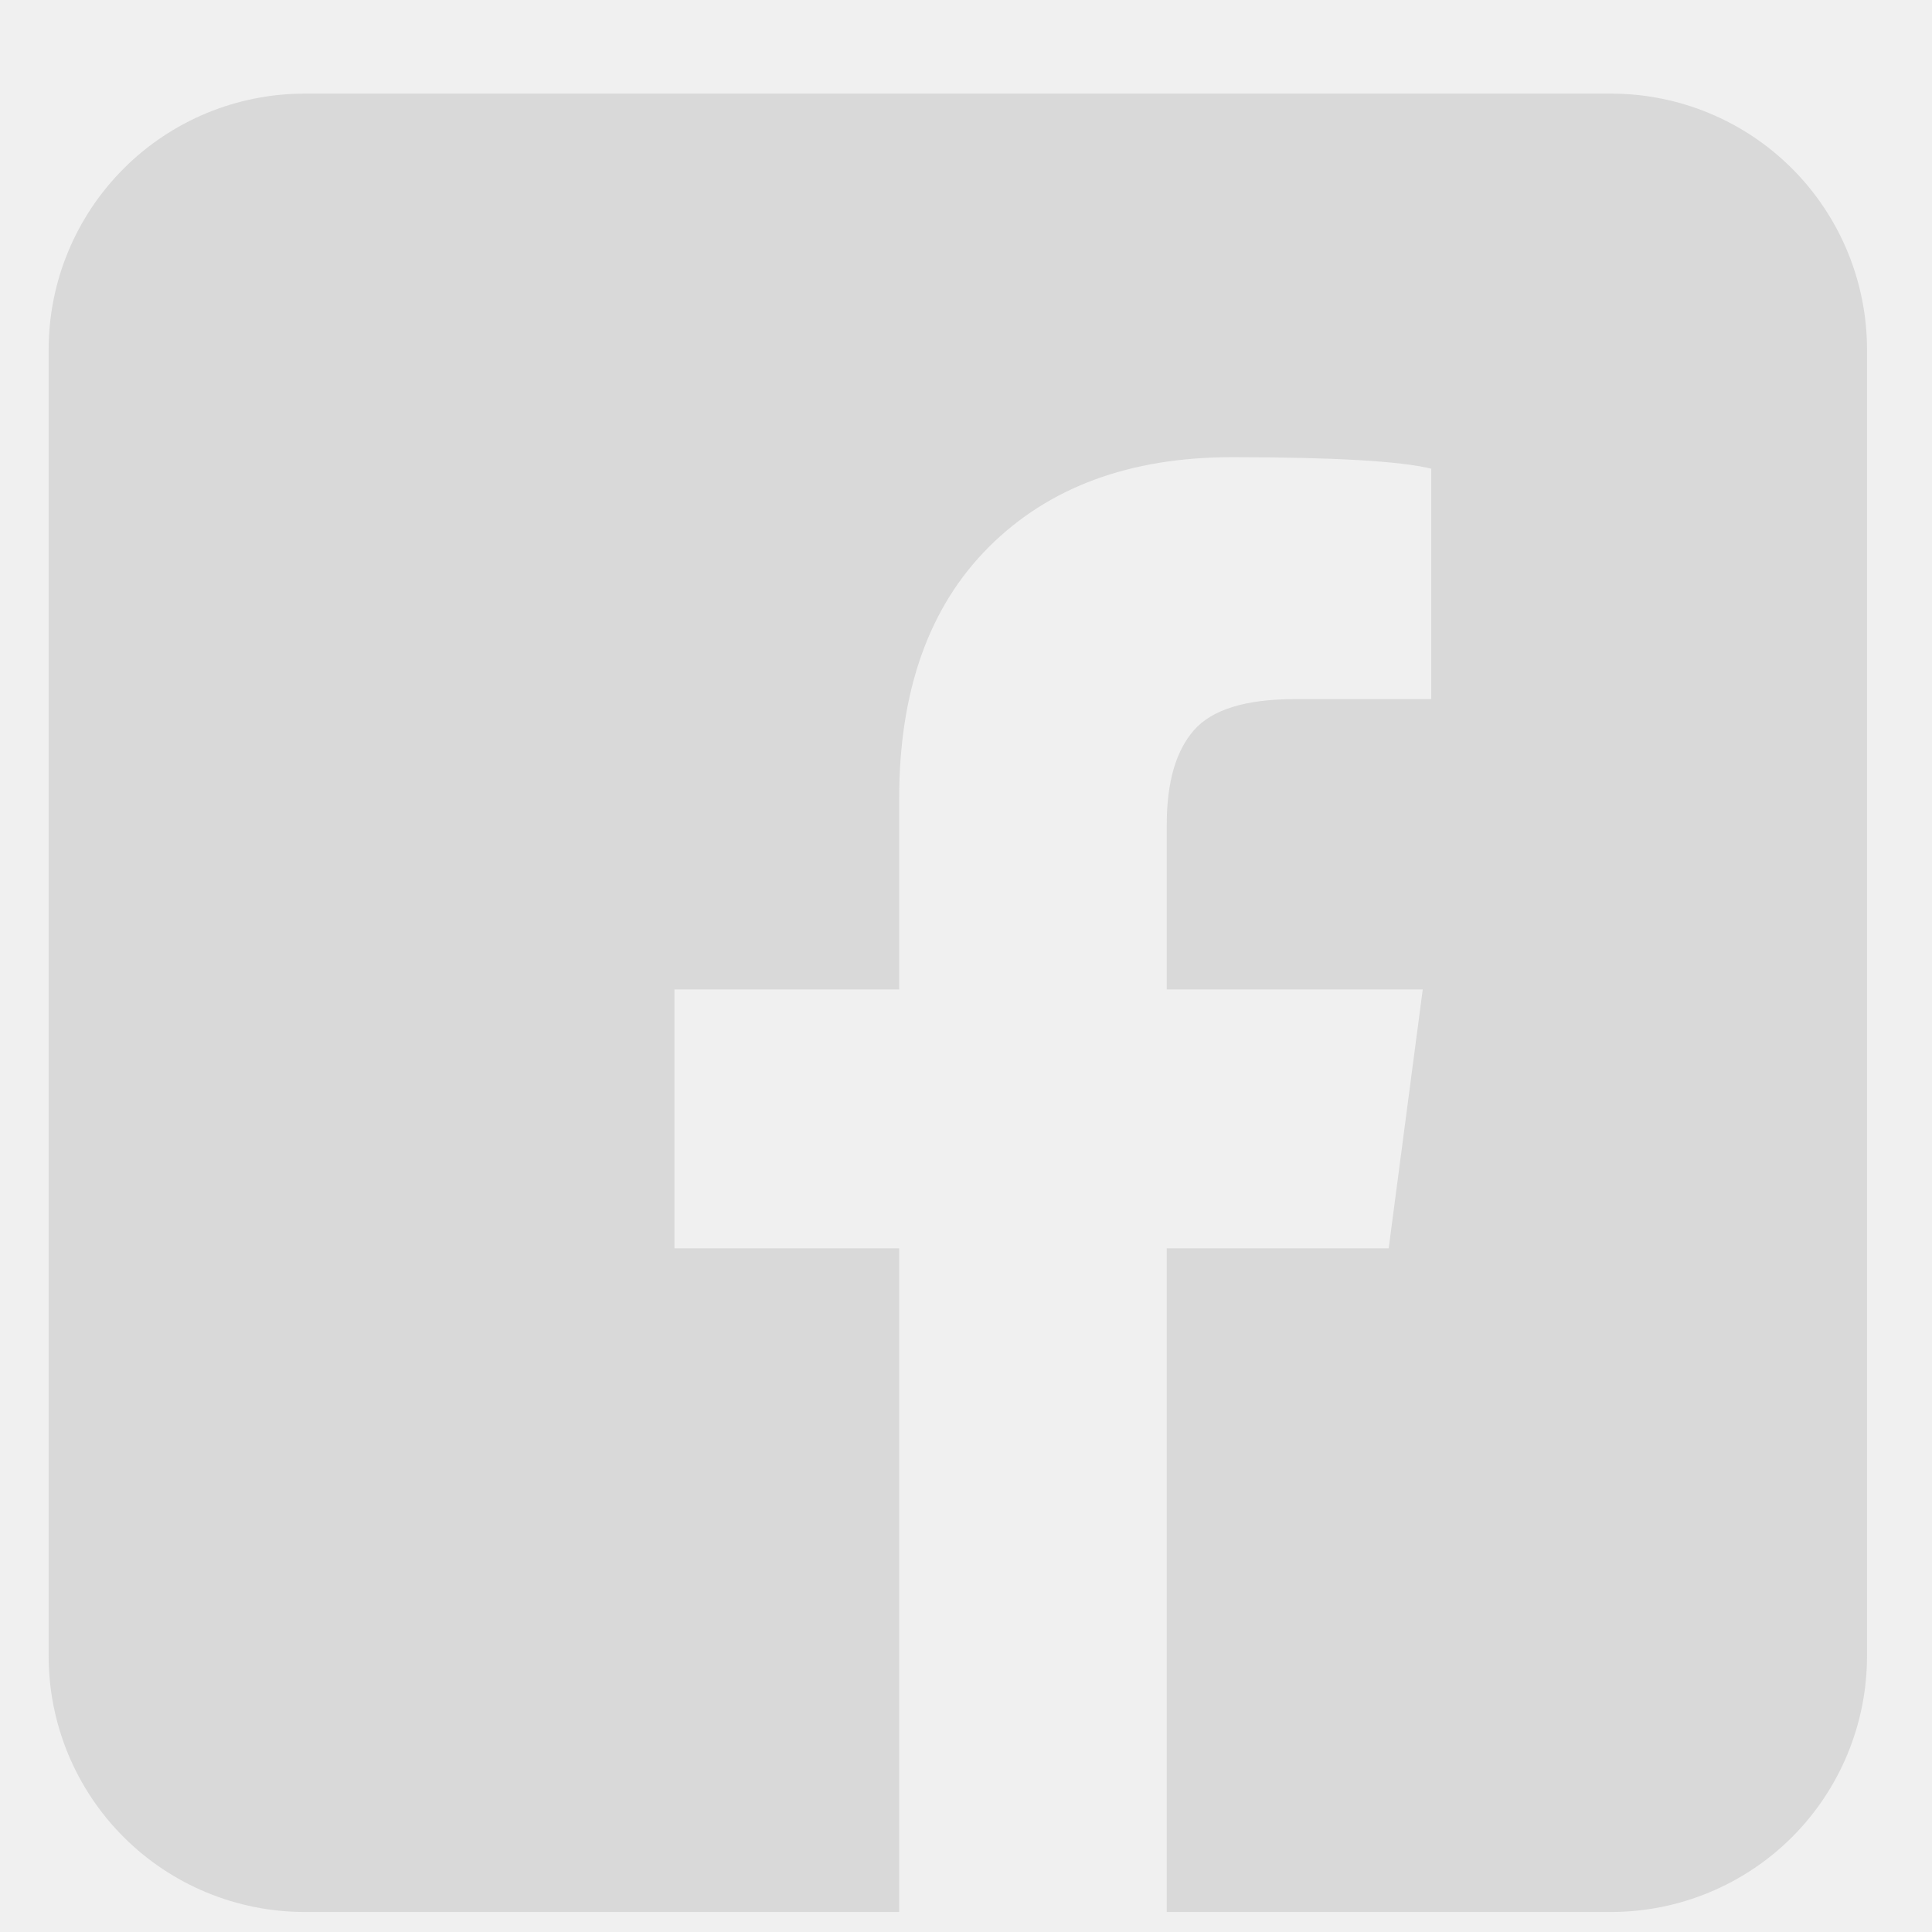
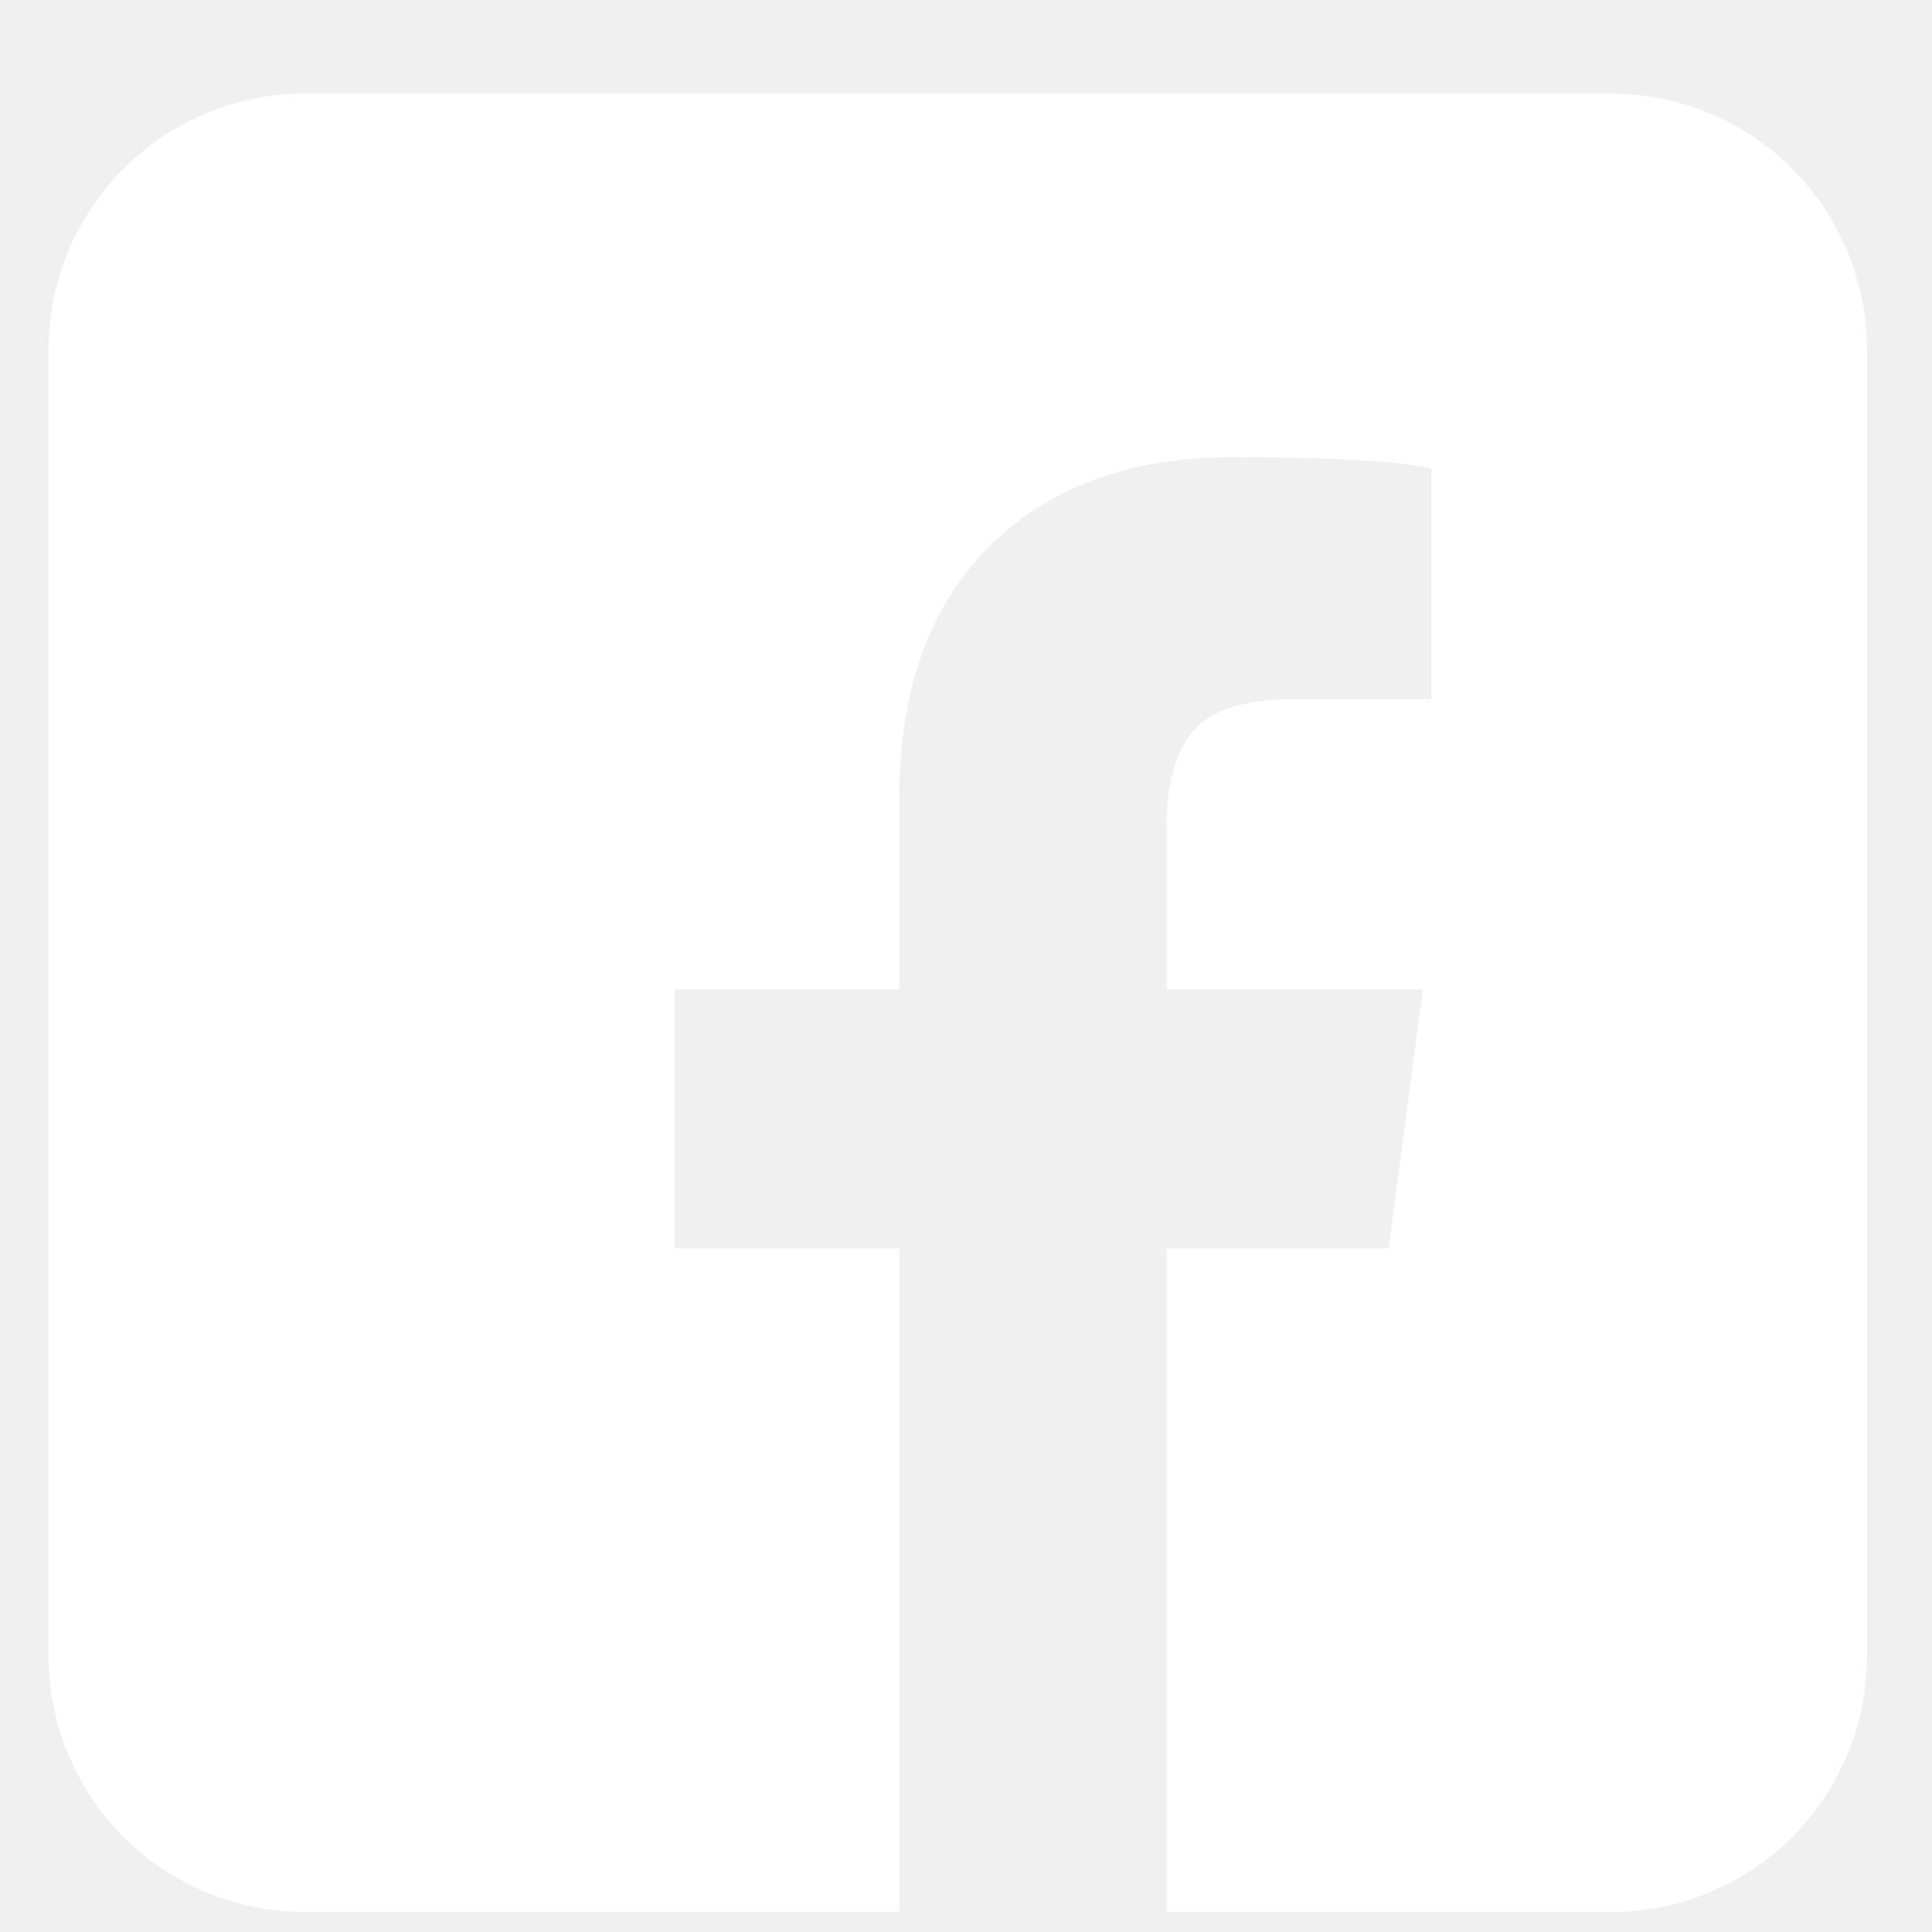
<svg xmlns="http://www.w3.org/2000/svg" width="22" height="22" viewBox="0 0 22 22" fill="none">
-   <path d="M18.346 1.066H3.469C2.696 1.066 1.954 1.373 1.408 1.92C0.861 2.467 0.554 3.208 0.554 3.981V18.858C0.554 19.631 0.861 20.372 1.408 20.919C1.954 21.465 2.696 21.772 3.469 21.772H10.239V14.215H7.68V11.267H10.239V9.095C10.239 7.864 10.58 6.908 11.26 6.229C11.941 5.548 12.864 5.206 14.03 5.206C15.197 5.206 15.953 5.252 16.298 5.337V7.961H14.743C14.181 7.961 13.798 8.081 13.592 8.319C13.388 8.555 13.286 8.913 13.286 9.388V11.267H16.201L15.813 14.215H13.286V21.772H18.346C19.119 21.772 19.86 21.465 20.407 20.919C20.953 20.372 21.26 19.631 21.26 18.858V3.981C21.26 3.208 20.953 2.467 20.407 1.92C19.86 1.373 19.119 1.066 18.346 1.066Z" fill="#D9D9D9" />
+   <path d="M18.346 1.066H3.469C2.696 1.066 1.954 1.373 1.408 1.92C0.861 2.467 0.554 3.208 0.554 3.981V18.858C0.554 19.631 0.861 20.372 1.408 20.919C1.954 21.465 2.696 21.772 3.469 21.772H10.239V14.215H7.68V11.267H10.239V9.095C10.239 7.864 10.58 6.908 11.26 6.229C11.941 5.548 12.864 5.206 14.03 5.206C15.197 5.206 15.953 5.252 16.298 5.337V7.961H14.743C14.181 7.961 13.798 8.081 13.592 8.319C13.388 8.555 13.286 8.913 13.286 9.388V11.267H16.201L15.813 14.215H13.286V21.772H18.346C19.119 21.772 19.86 21.465 20.407 20.919C20.953 20.372 21.26 19.631 21.26 18.858V3.981C21.26 3.208 20.953 2.467 20.407 1.92C19.86 1.373 19.119 1.066 18.346 1.066Z" fill="white" />
</svg>
